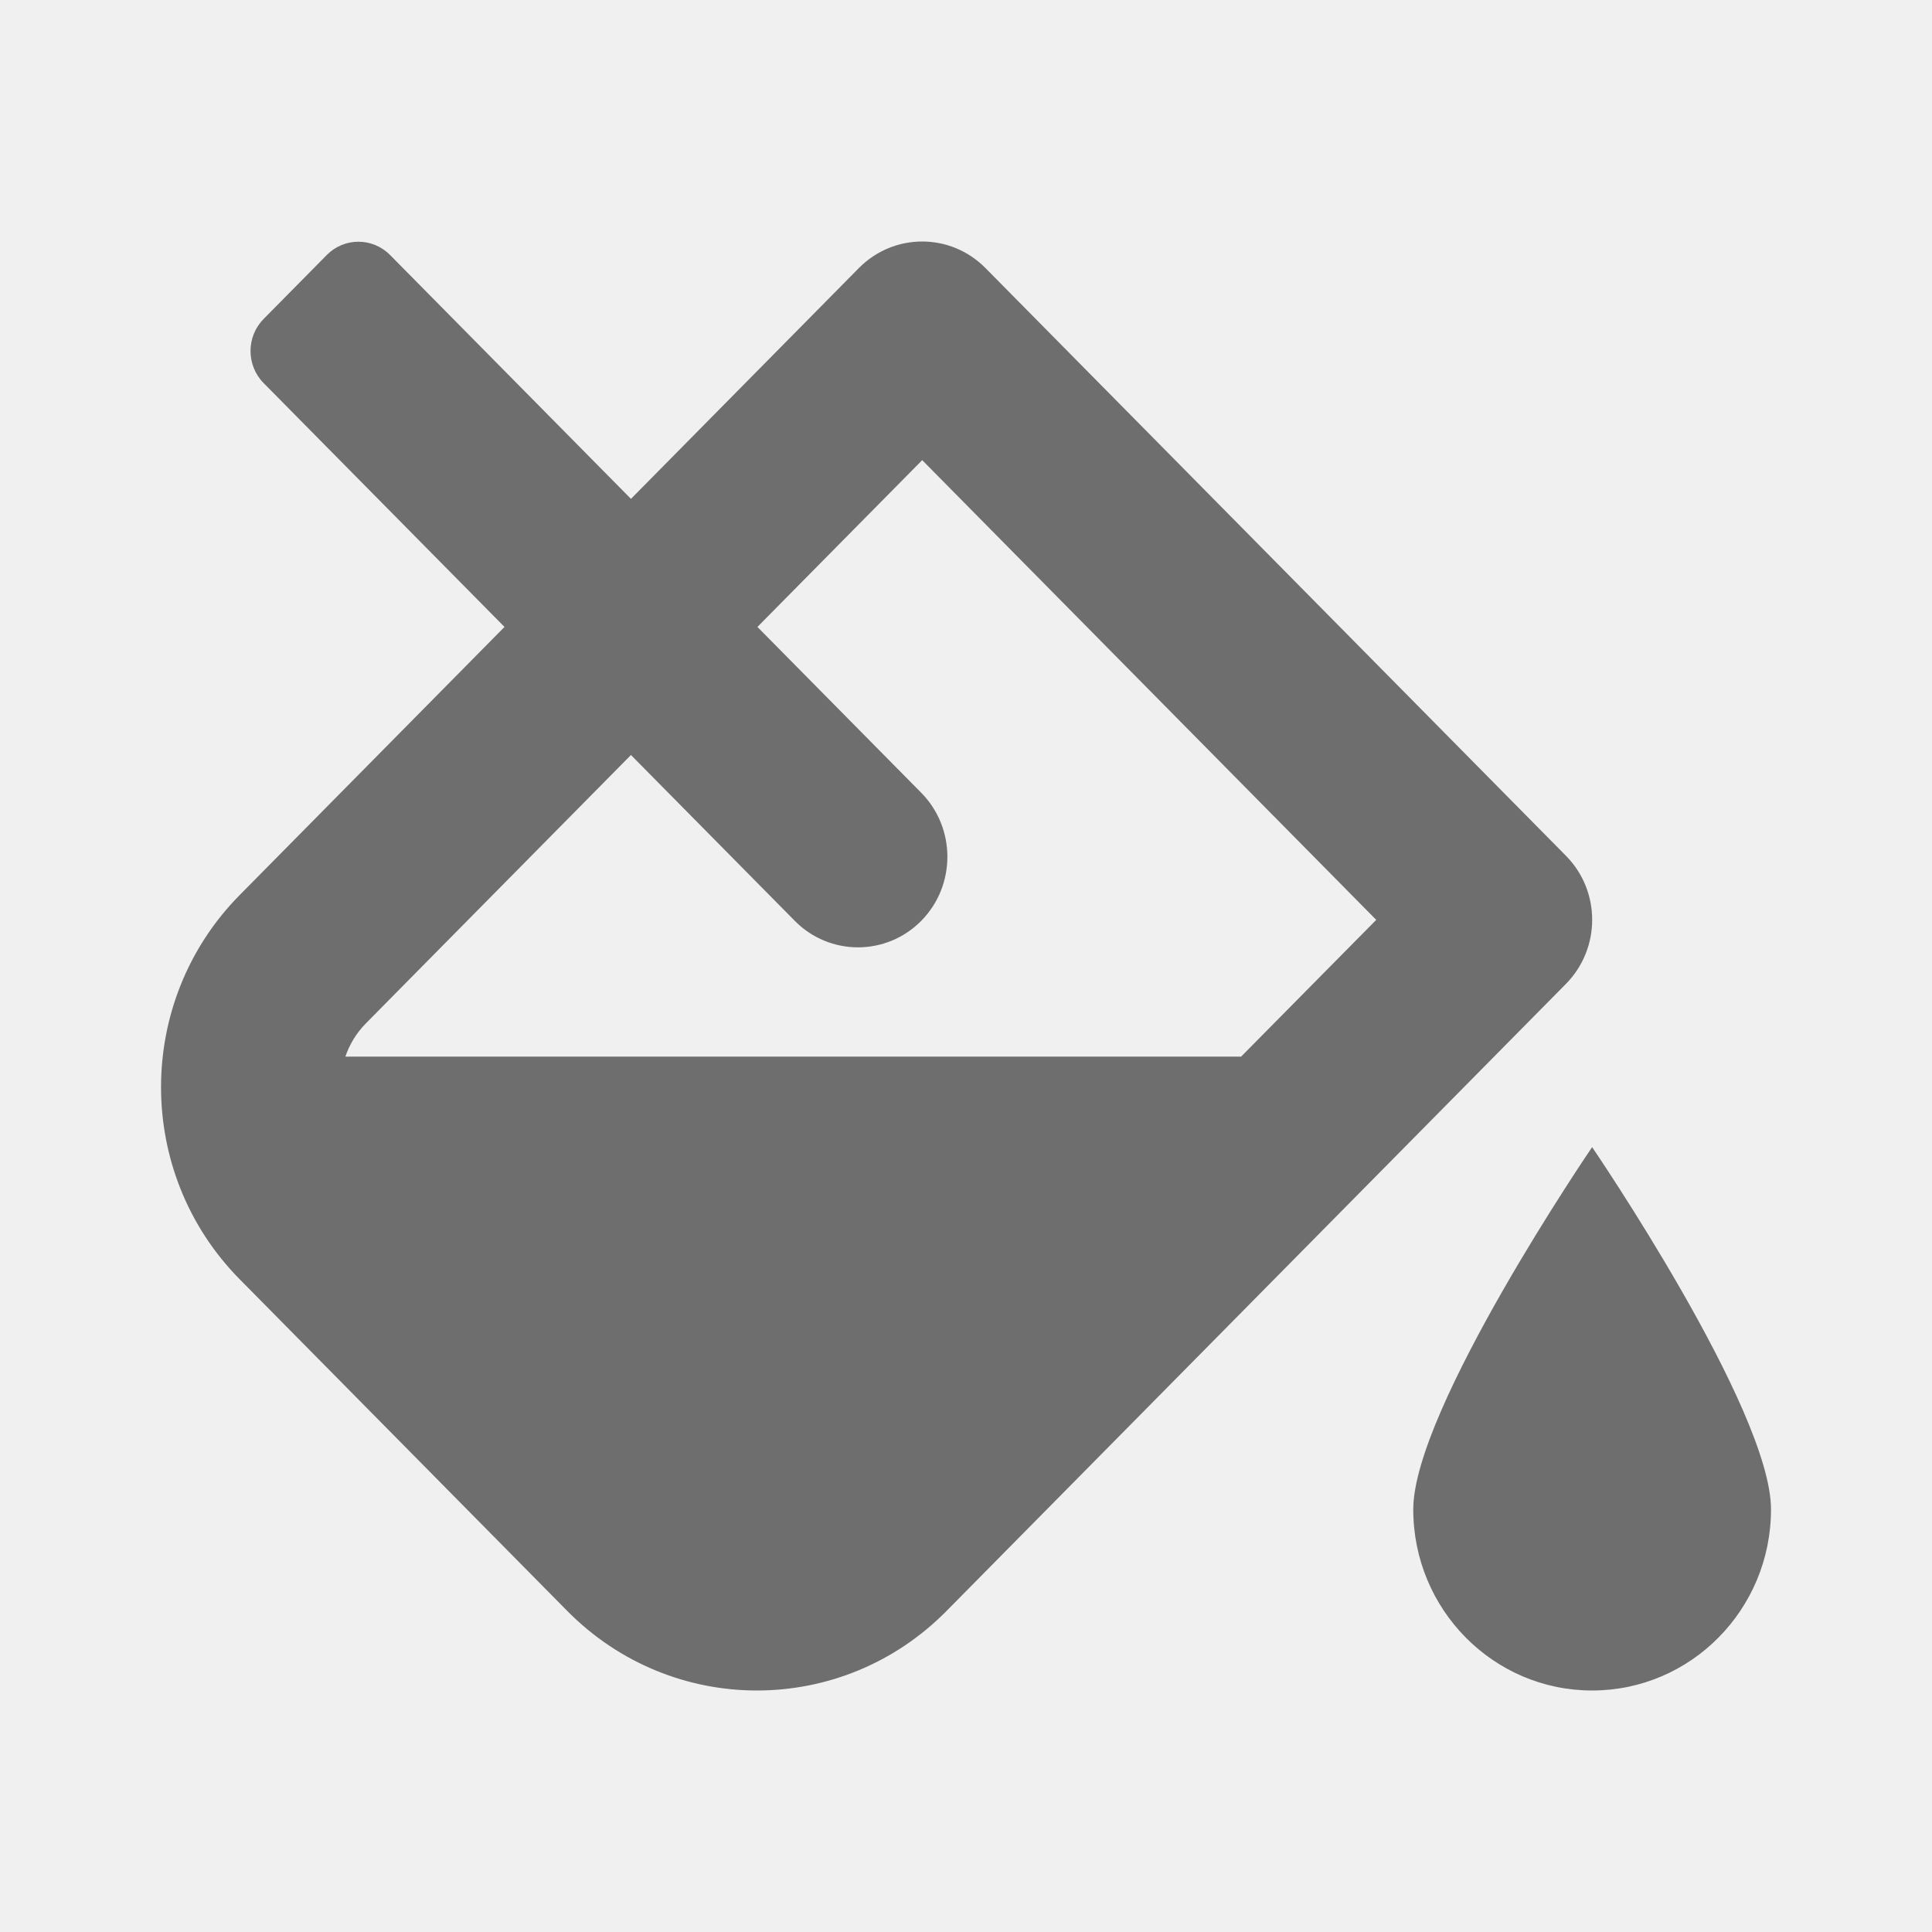
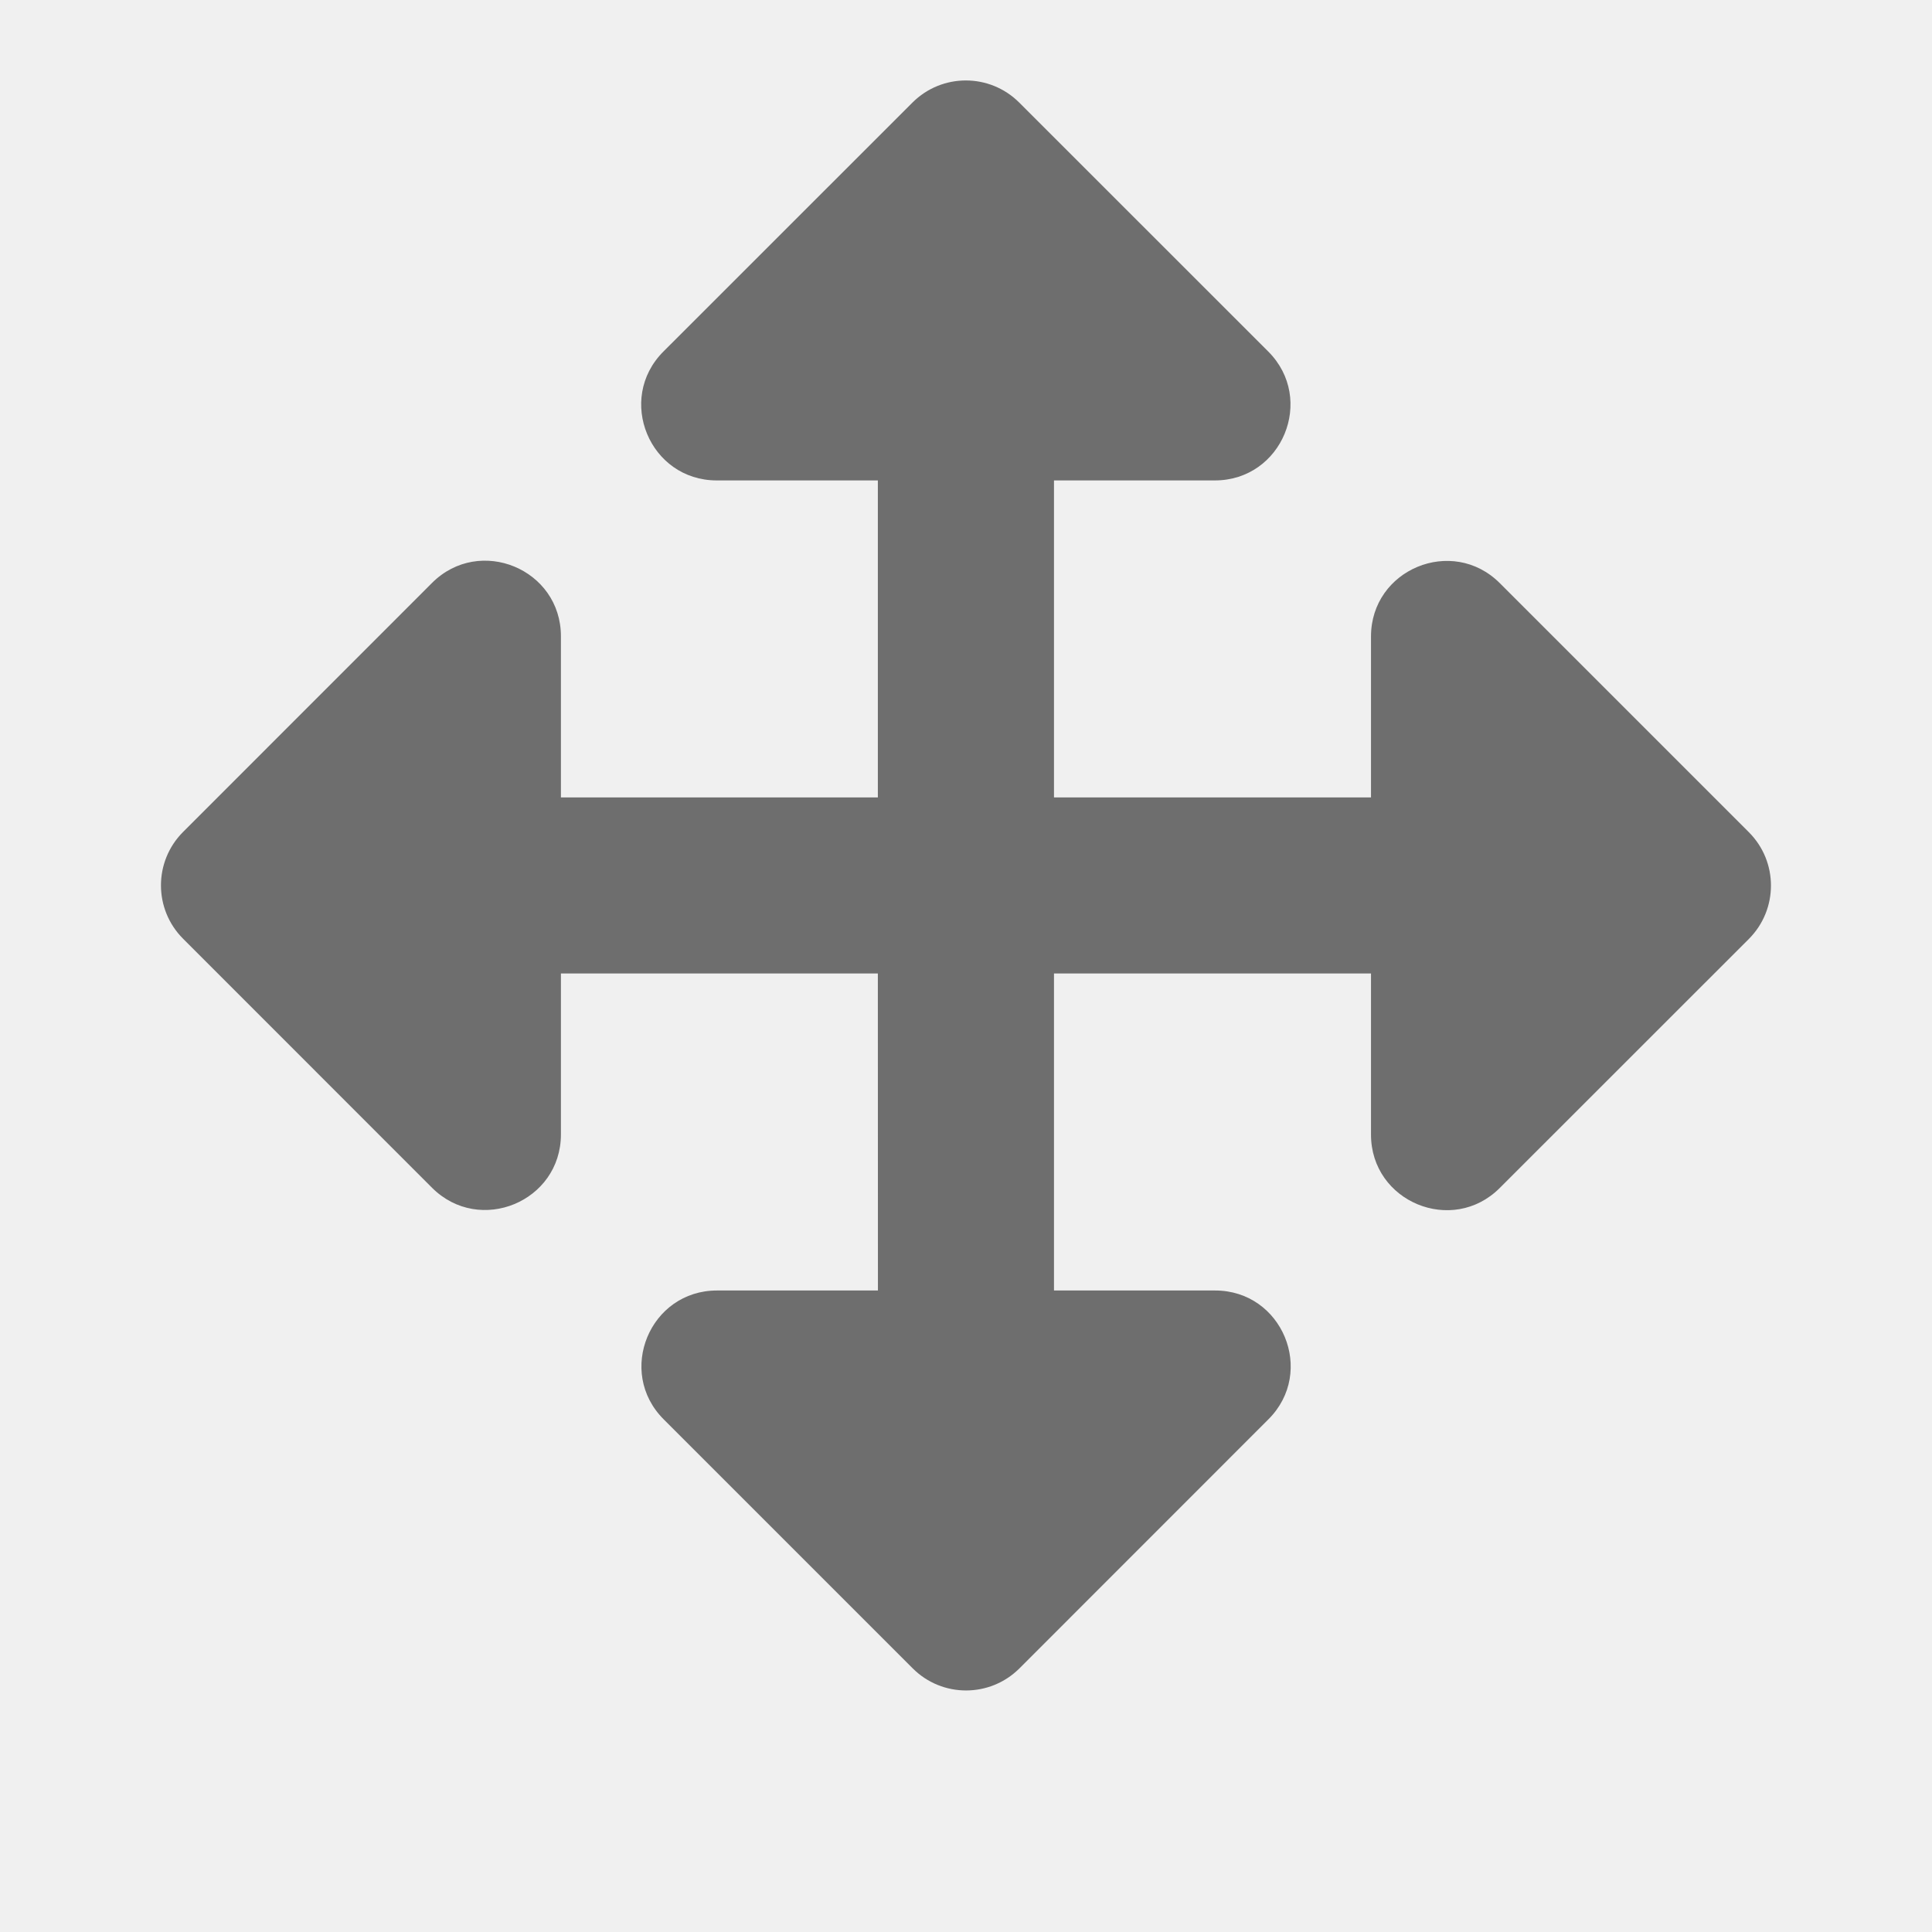
<svg xmlns="http://www.w3.org/2000/svg" width="24" height="24" viewBox="0 0 24 24" fill="none">
  <g clip-path="url(#clip0)">
-     <path d="M19.778 14.25C19.778 14.25 17.556 17.507 17.556 18.75C17.556 19.993 18.551 21 19.778 21C21.005 21 22 19.993 22 18.75C22 17.507 19.778 14.25 19.778 14.25ZM19.453 10.631L12.241 3.329C12.024 3.11 11.74 3 11.456 3C11.171 3 10.887 3.11 10.67 3.329L7.838 6.197L4.845 3.167C4.628 2.948 4.276 2.948 4.06 3.167L3.274 3.963C3.058 4.182 3.058 4.538 3.274 4.758L6.267 7.788L2.977 11.119C1.675 12.437 1.675 14.573 2.977 15.891L7.046 20.011C7.697 20.67 8.55 21 9.402 21C10.256 21 11.108 20.671 11.759 20.011L19.453 12.222C19.887 11.782 19.887 11.07 19.453 10.631ZM15.417 13.126H4.29C4.337 12.991 4.414 12.845 4.548 12.71L5.004 12.248L7.838 9.379L9.873 11.439C10.306 11.878 11.01 11.878 11.444 11.439C11.877 11 11.877 10.287 11.444 9.848L9.409 7.788L11.456 5.716L17.096 11.427L15.417 13.126Z" fill="black" fill-opacity="0.541" />
+     <path d="M15.757 17.631L12.664 20.725C12.297 21.091 11.704 21.091 11.338 20.725L8.244 17.631C7.654 17.041 8.072 16.031 8.907 16.031H10.906L10.905 12.093H6.968V14.092C6.968 14.927 5.958 15.345 5.367 14.755L2.274 11.661C1.908 11.295 1.908 10.701 2.274 10.335L5.367 7.241C5.958 6.651 6.968 7.069 6.968 7.904V9.906H10.905V5.968H8.904C8.069 5.968 7.651 4.958 8.241 4.367L11.335 1.274C11.701 0.908 12.295 0.908 12.661 1.274L15.755 4.367C16.345 4.958 15.927 5.968 15.091 5.968H13.093V9.906H17.031V7.907C17.031 7.072 18.041 6.654 18.631 7.244L21.725 10.338C22.091 10.704 22.091 11.297 21.725 11.664L18.631 14.757C18.041 15.348 17.031 14.929 17.031 14.094V12.093H13.093V16.031H15.094C15.93 16.031 16.348 17.041 15.757 17.631Z" fill="black" fill-opacity="0.541" />
  </g>
  <defs>
    <clipPath id="clip0">
-       <rect width="20" height="18" fill="white" transform="translate(2 3)" />
+       <rect width="20" height="20" fill="white" transform="translate(2 1)" />
    </clipPath>
  </defs>
</svg>
